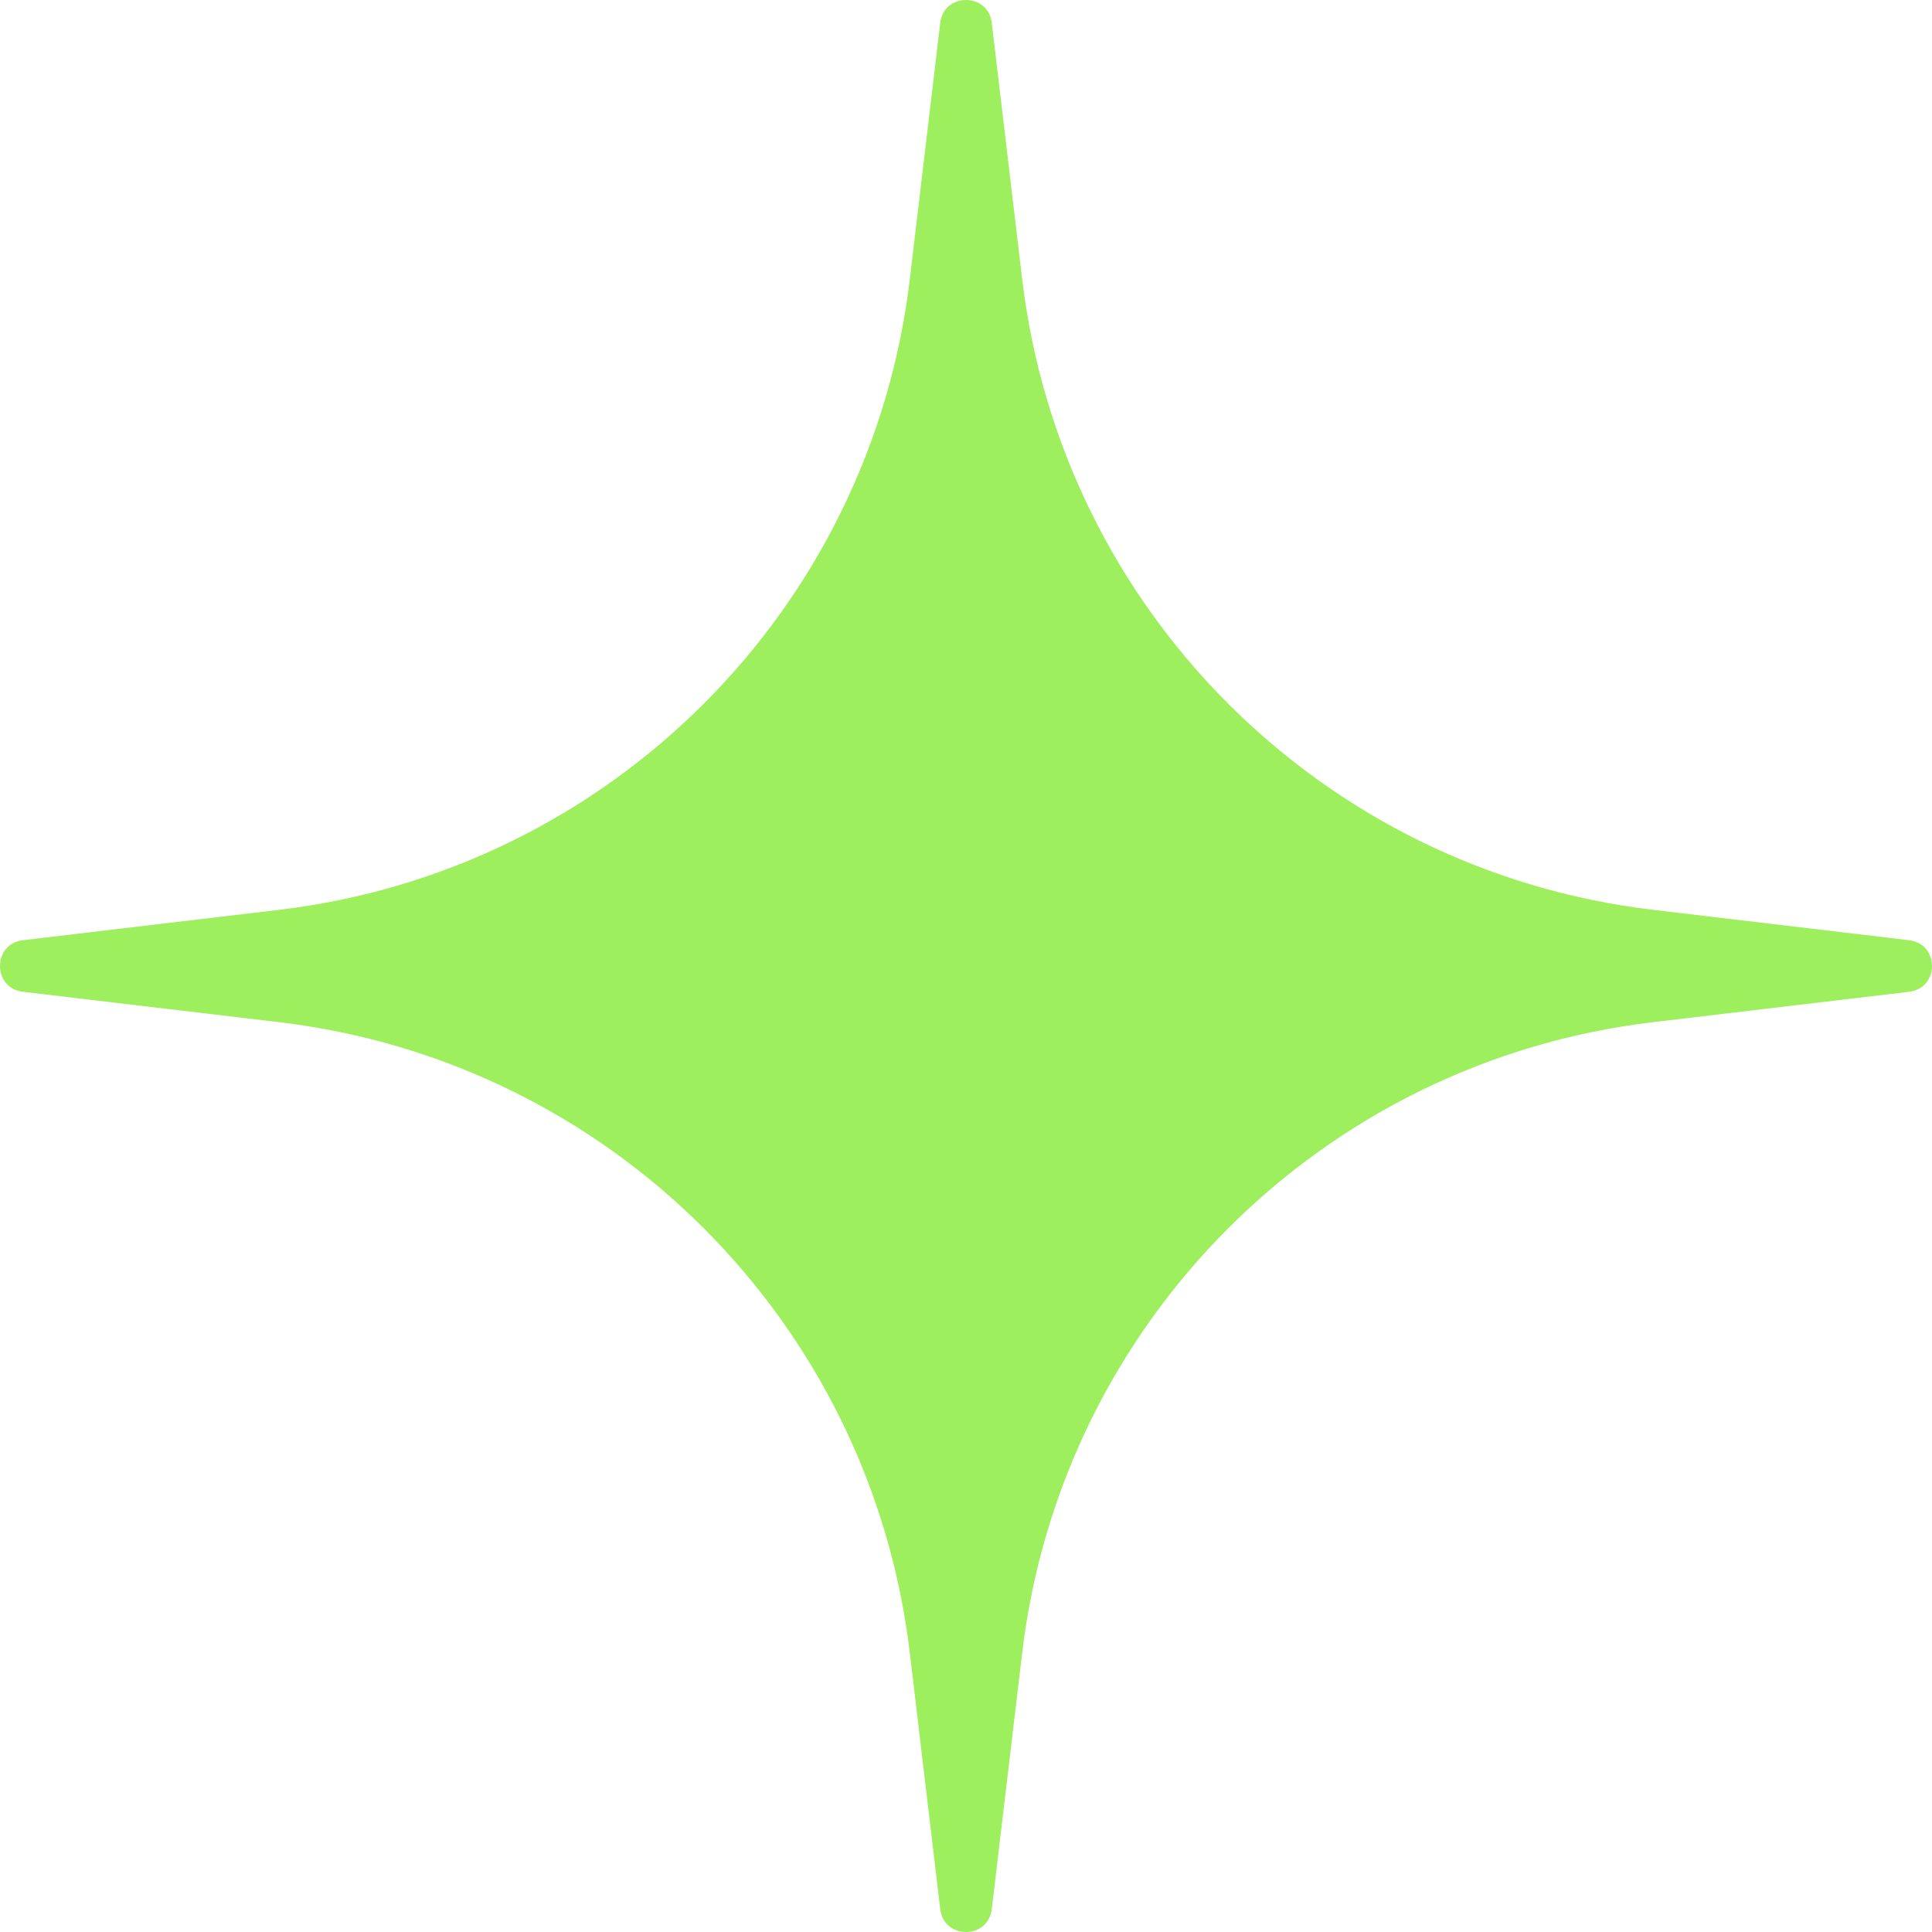
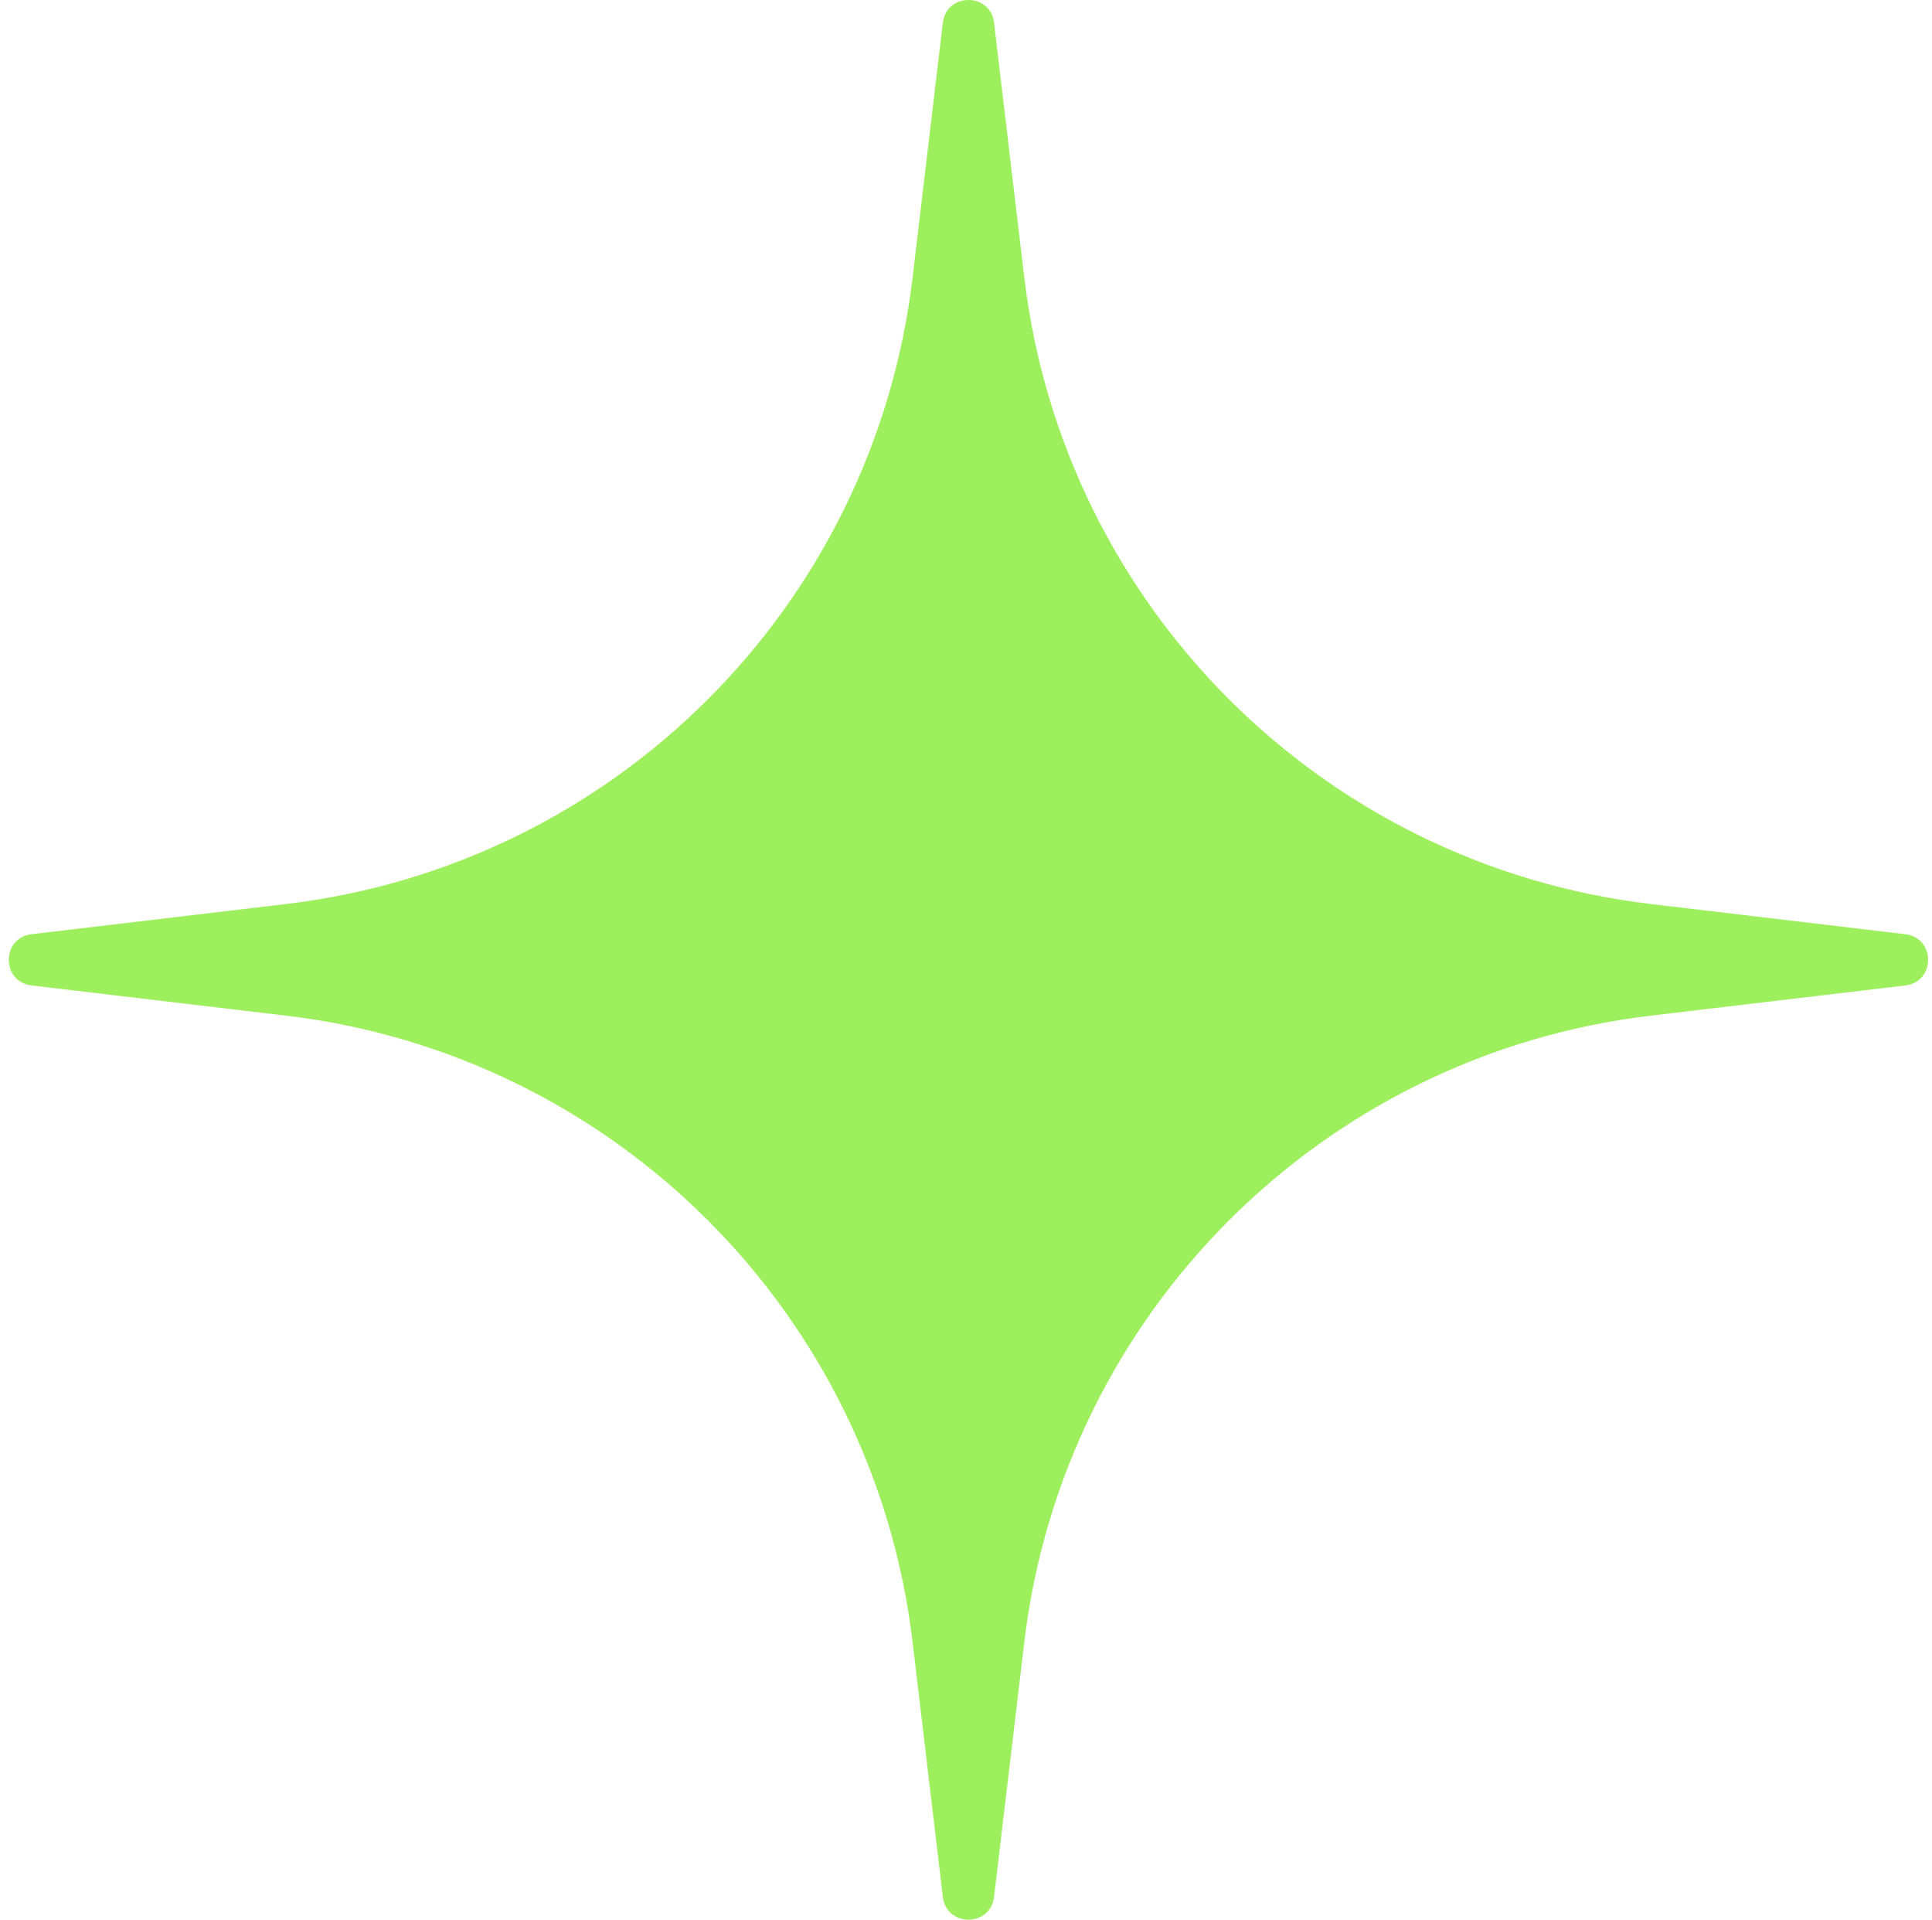
- <svg xmlns="http://www.w3.org/2000/svg" width="151" height="151" viewBox="0 0 151 151" fill="none">
-   <path d="M73.485 1.79C73.769 -0.597 77.231 -0.597 77.515 1.79L79.89 21.81C82.958 47.661 103.339 68.042 129.19 71.11L149.21 73.485C151.597 73.769 151.597 77.231 149.21 77.515L129.19 79.89C103.339 82.958 82.958 103.339 79.89 129.19L77.515 149.21C77.231 151.597 73.769 151.597 73.485 149.21L71.11 129.19C68.042 103.339 47.661 82.958 21.81 79.89L1.79 77.515C-0.597 77.231 -0.597 73.769 1.79 73.485L21.81 71.11C47.661 68.042 68.042 47.661 71.11 21.81L73.485 1.79Z" fill="#9DEF5D" />
+ <svg xmlns="http://www.w3.org/2000/svg" width="152" height="151" viewBox="0 0 152 151" fill="none">
+   <path d="M74.178 1.79C74.461 -0.597 77.924 -0.597 78.207 1.79L80.583 21.81C83.65 47.661 104.032 68.042 129.882 71.11L149.902 73.485C152.289 73.769 152.289 77.231 149.902 77.515L129.882 79.89C104.032 82.958 83.65 103.339 80.583 129.19L78.207 149.21C77.924 151.597 74.461 151.597 74.178 149.21L71.802 129.19C68.735 103.339 48.353 82.958 22.502 79.89L2.482 77.515C0.096 77.231 0.096 73.769 2.482 73.485L22.502 71.11C48.353 68.042 68.735 47.661 71.802 21.81L74.178 1.79Z" fill="#9DEF5D" />
</svg>
